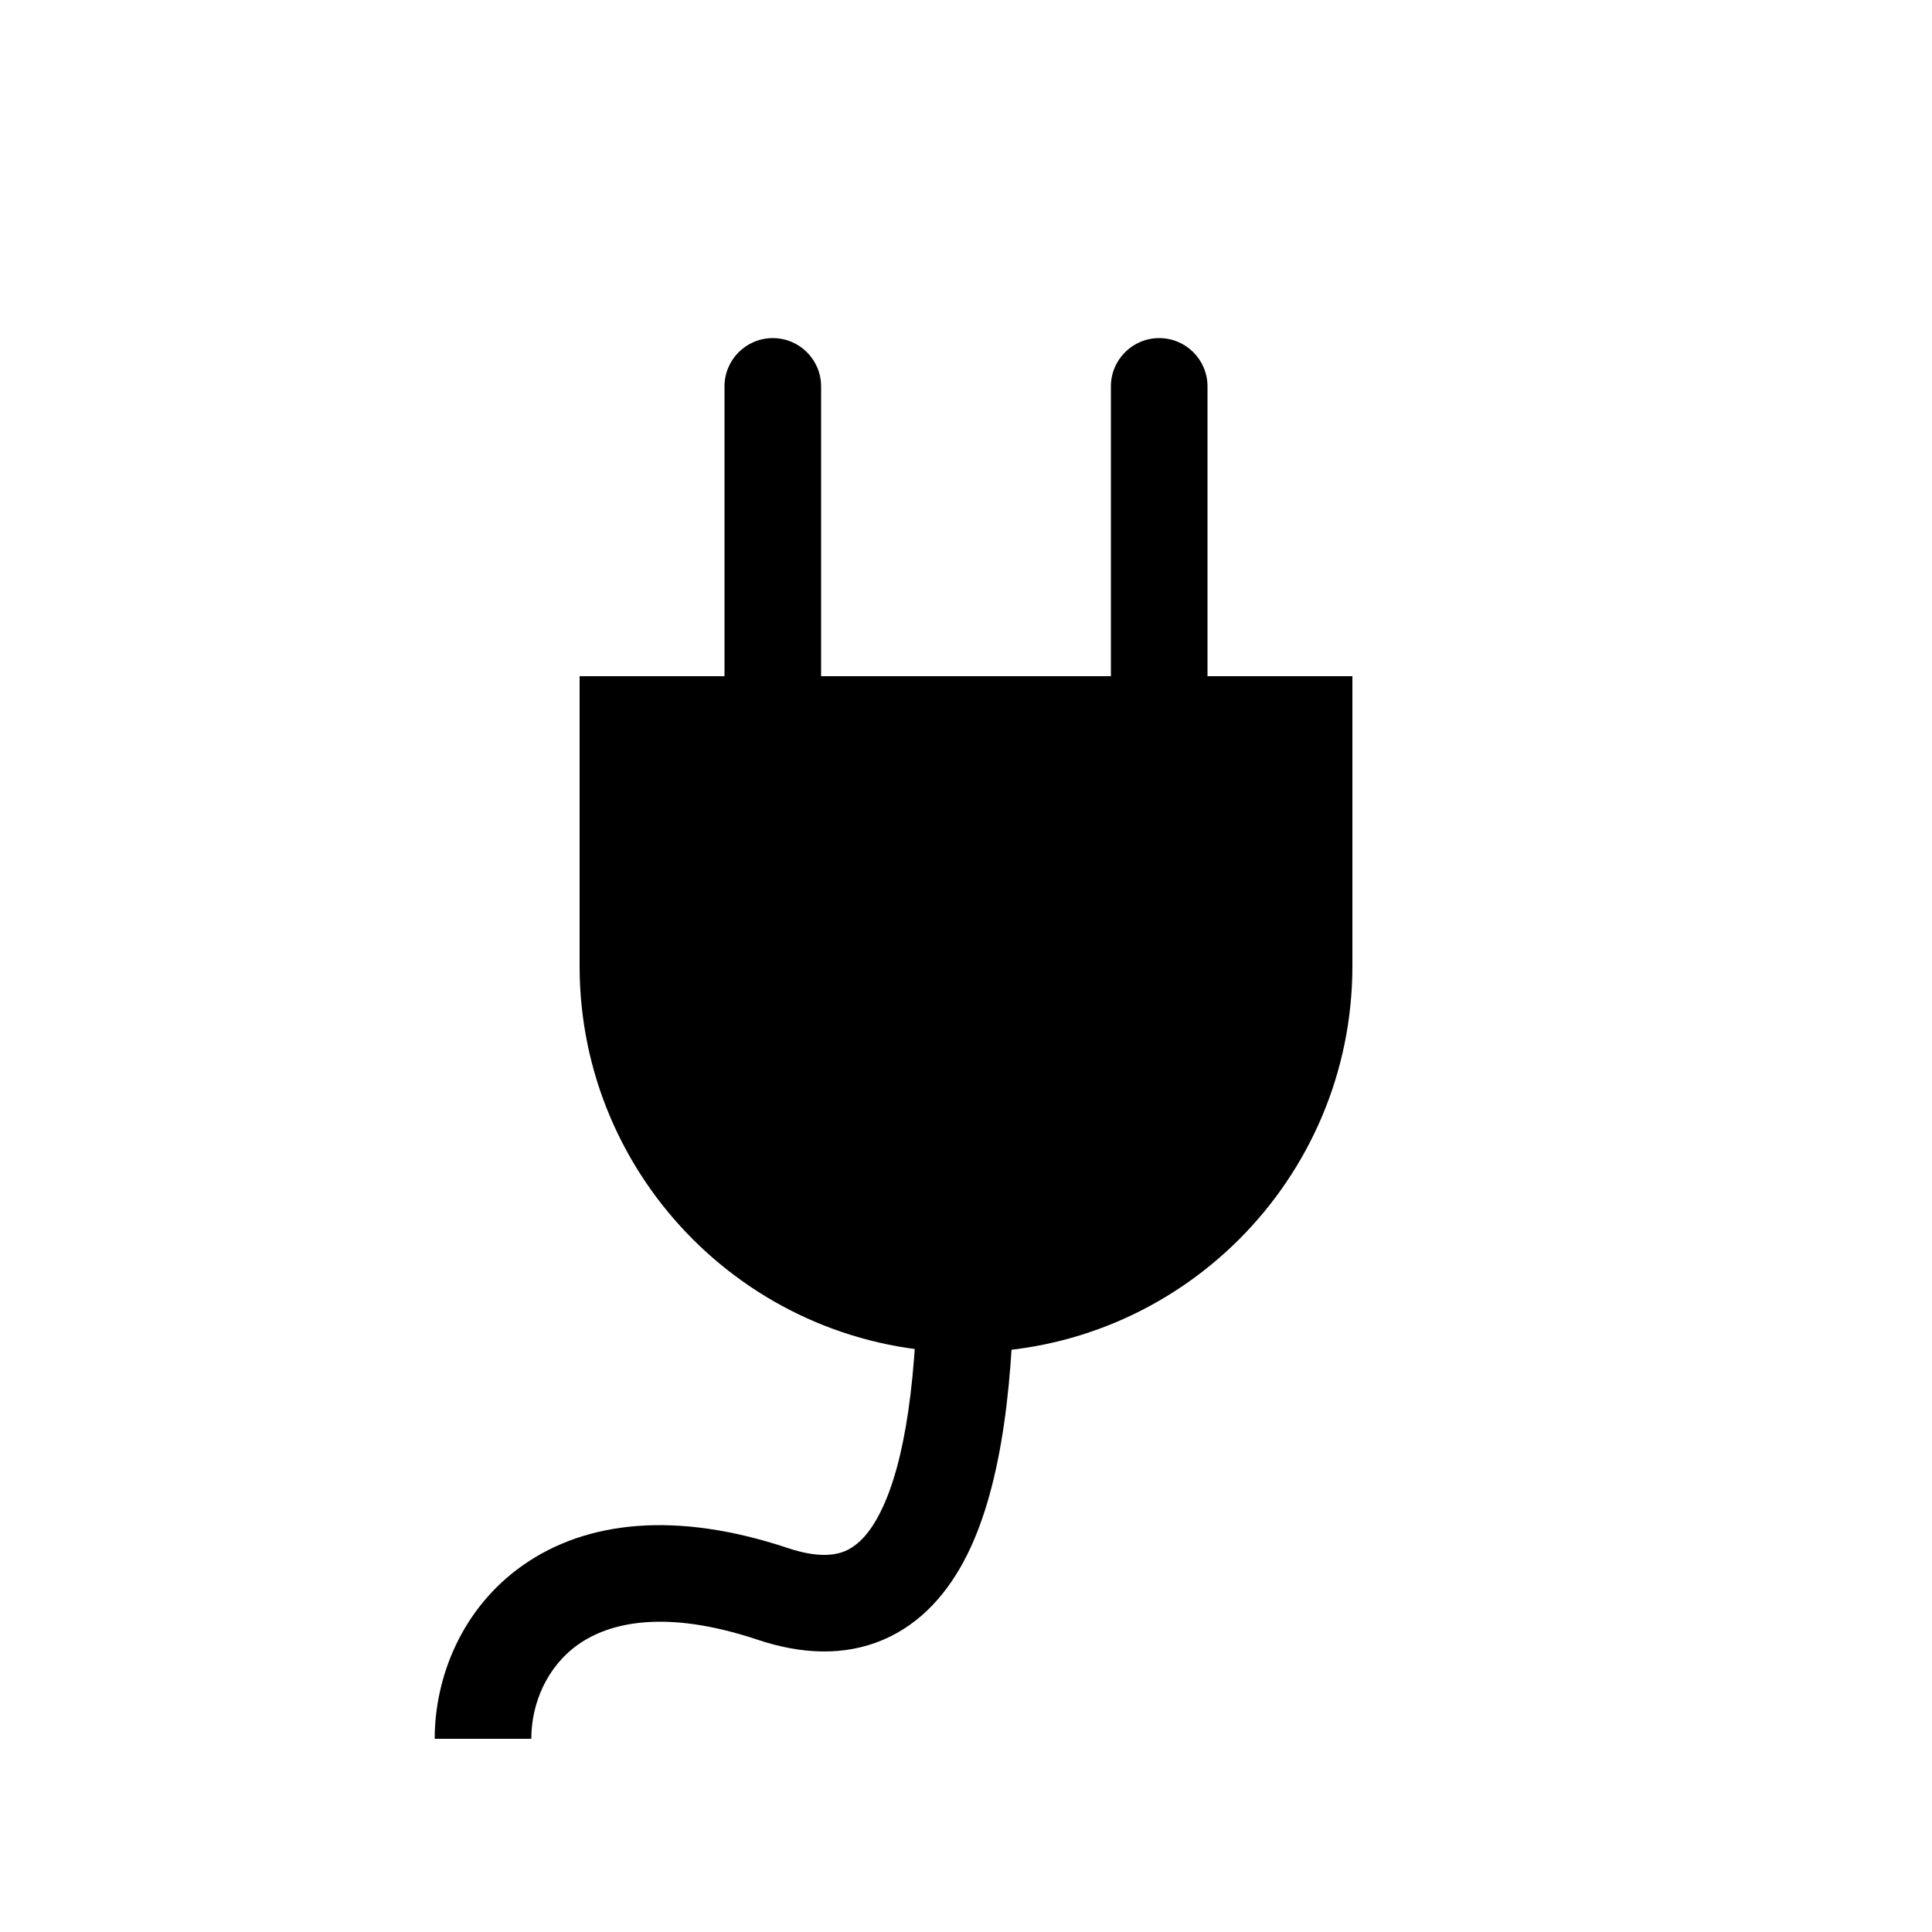
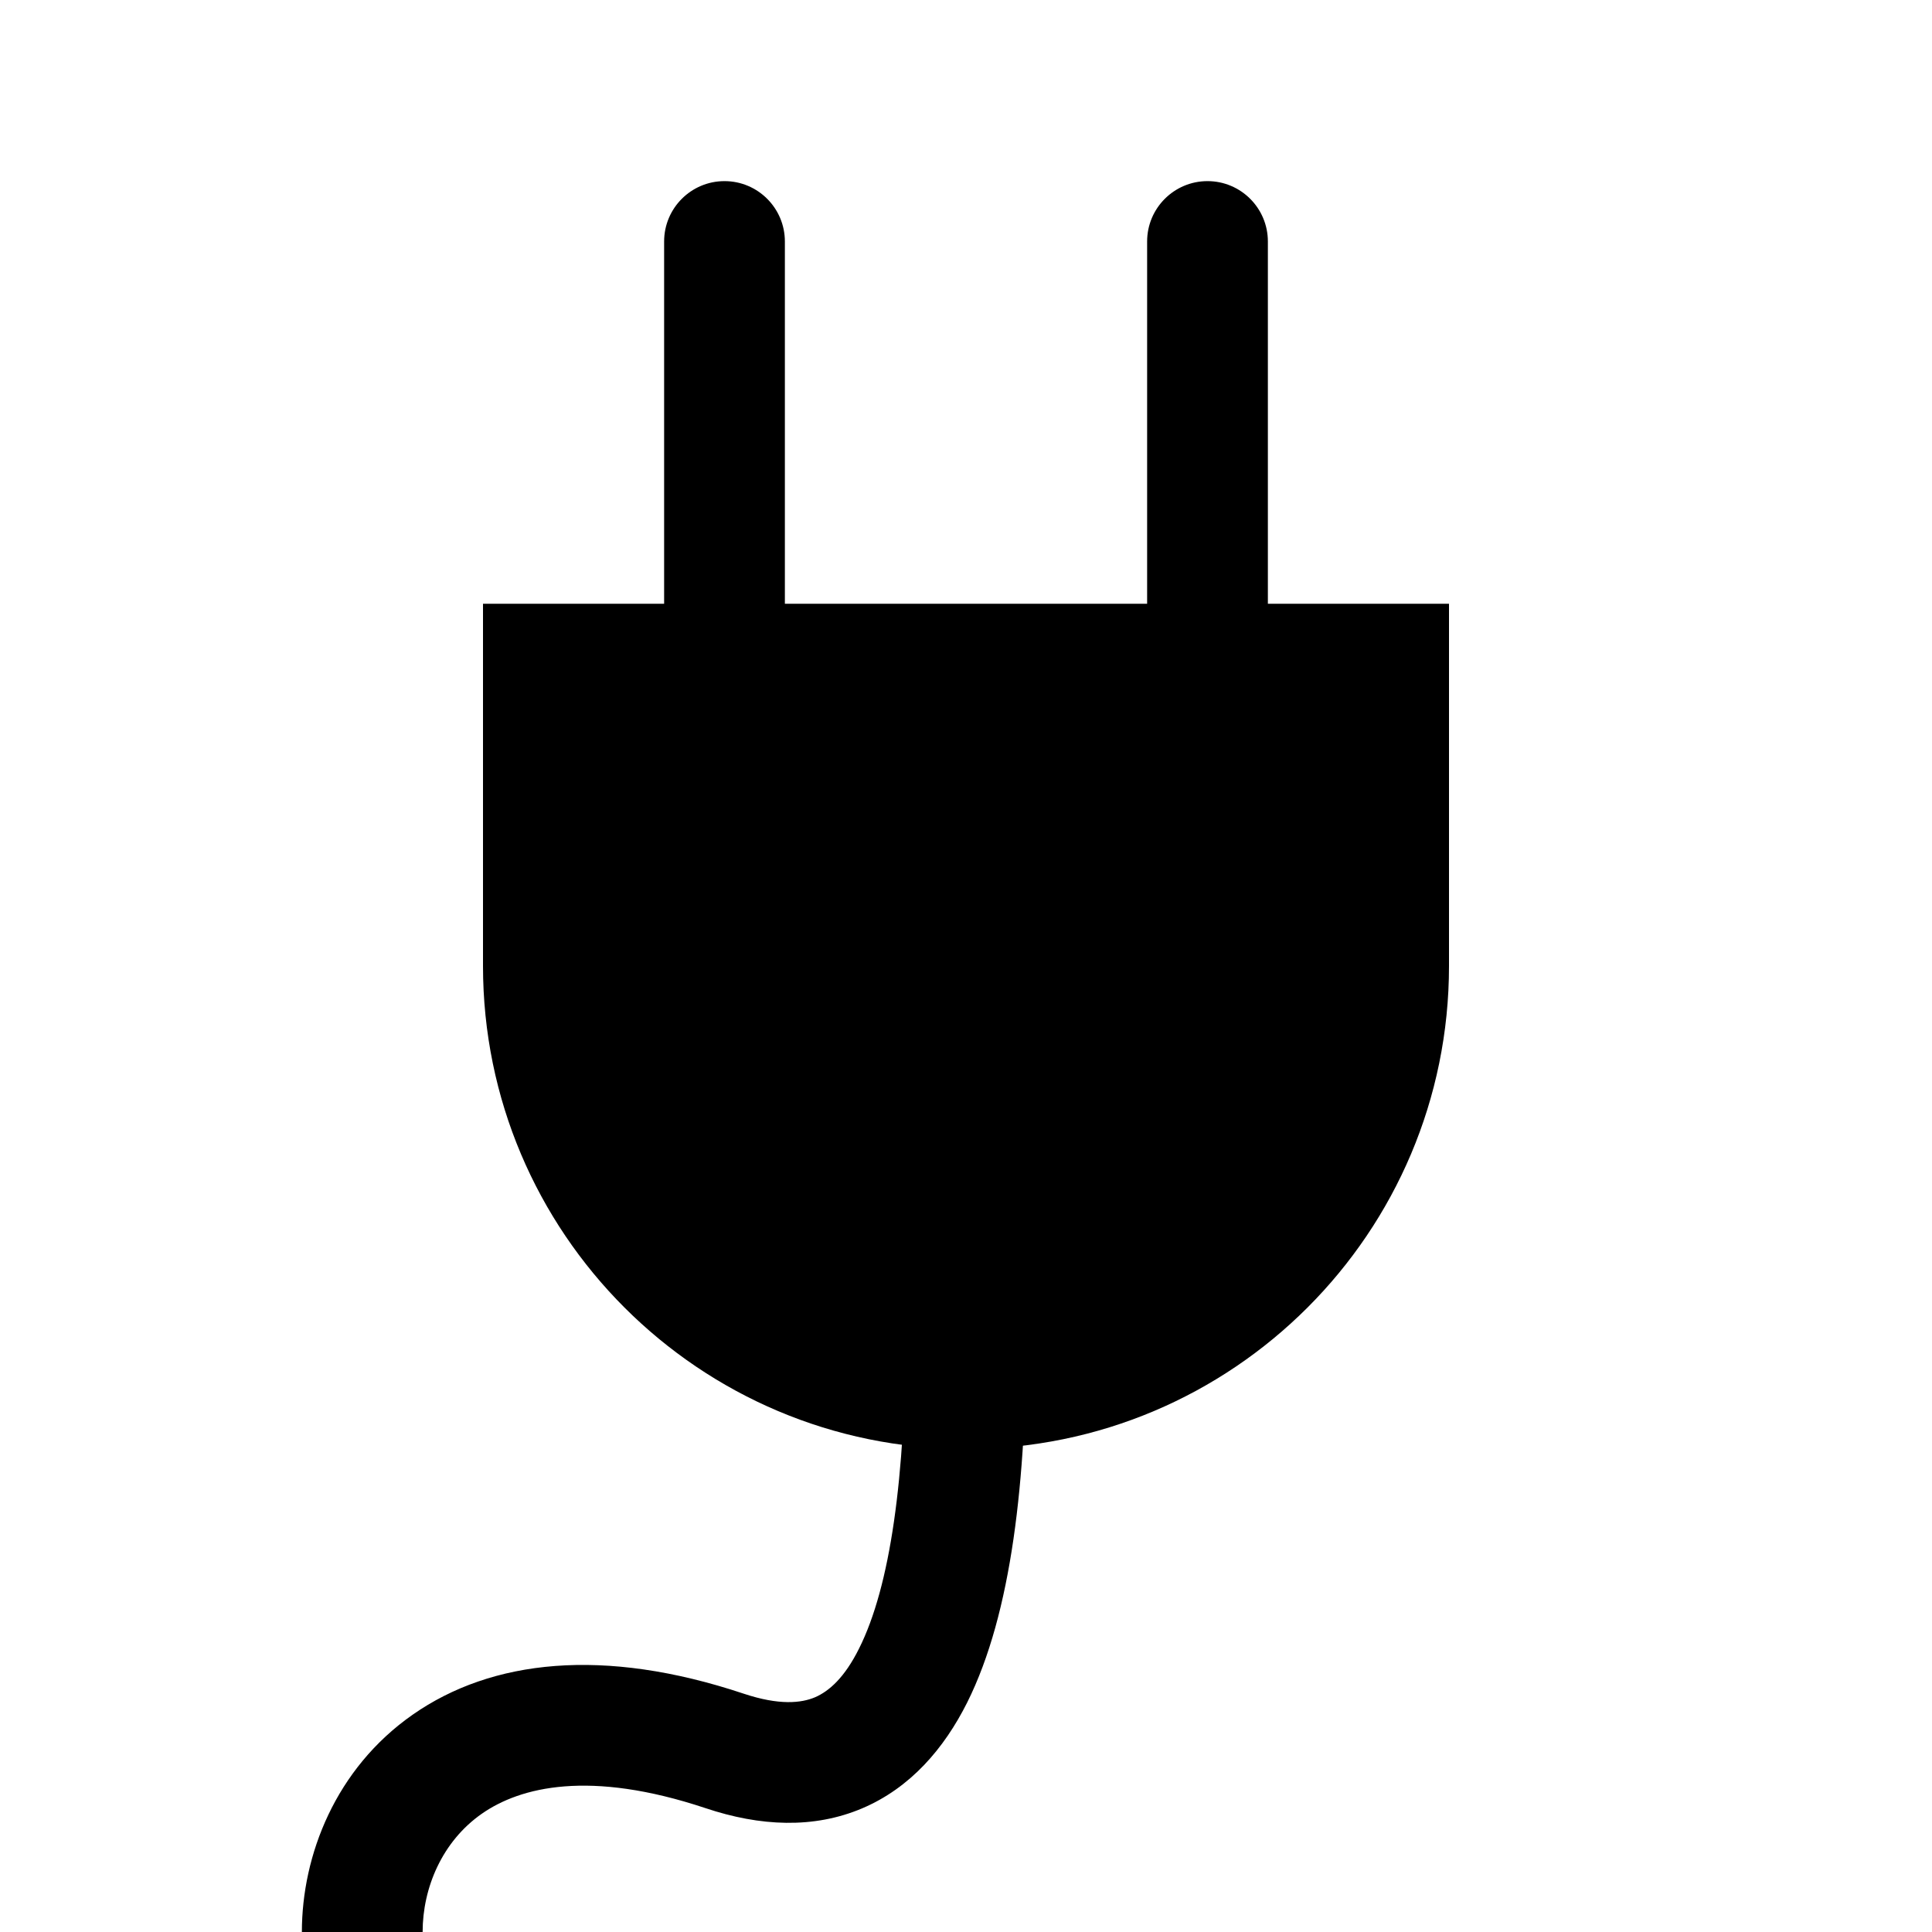
- <svg xmlns="http://www.w3.org/2000/svg" class="bi bi-plug" width="1em" height="1em" viewBox="0 0 20 20" fill="currentColor">
-   <path d="M6 7h8v3a4 4 0 01-8 0V7z" />
-   <path fill-rule="evenodd" d="M8 3.5a.5.5 0 01.5.5v3a.5.5 0 01-1 0V4a.5.5 0 01.5-.5zm4 0a.5.5 0 01.5.5v3a.5.5 0 01-1 0V4a.5.5 0 01.5-.5zM9.115 15.651c.256-.511.385-1.408.385-2.651h1c0 1.257-.121 2.36-.49 3.099-.191.381-.47.707-.87.877-.401.17-.845.15-1.298-.002-.961-.32-1.534-.175-1.851.046-.33.23-.491.615-.491.98h-1c0-.635.278-1.353.918-1.8.653-.456 1.58-.561 2.74-.174.297.099.478.078.592.03.115-.05.244-.161.365-.405z" clip-rule="evenodd" />
+ <svg xmlns="http://www.w3.org/2000/svg" class="bi bi-plug" width="1em" height="1em" viewBox="0 0 16 16" fill="currentColor">
+   <path d="M4 5h8v3a4 4 0 01-8 0V5z" />
+   <path fill-rule="evenodd" d="M6 1.5a.5.5 0 01.5.5v3a.5.5 0 01-1 0V2a.5.5 0 01.5-.5zm4 0a.5.5 0 01.5.5v3a.5.5 0 01-1 0V2a.5.5 0 01.5-.5zM7.115 13.651c.256-.511.385-1.408.385-2.651h1c0 1.257-.121 2.36-.49 3.099-.191.381-.47.707-.87.877-.401.17-.845.15-1.298-.002-.961-.32-1.534-.175-1.851.046-.33.23-.491.615-.491.98h-1c0-.635.278-1.353.918-1.8.653-.456 1.58-.561 2.74-.174.297.099.478.078.592.03.115-.05.244-.161.365-.405z" clip-rule="evenodd" />
</svg>
